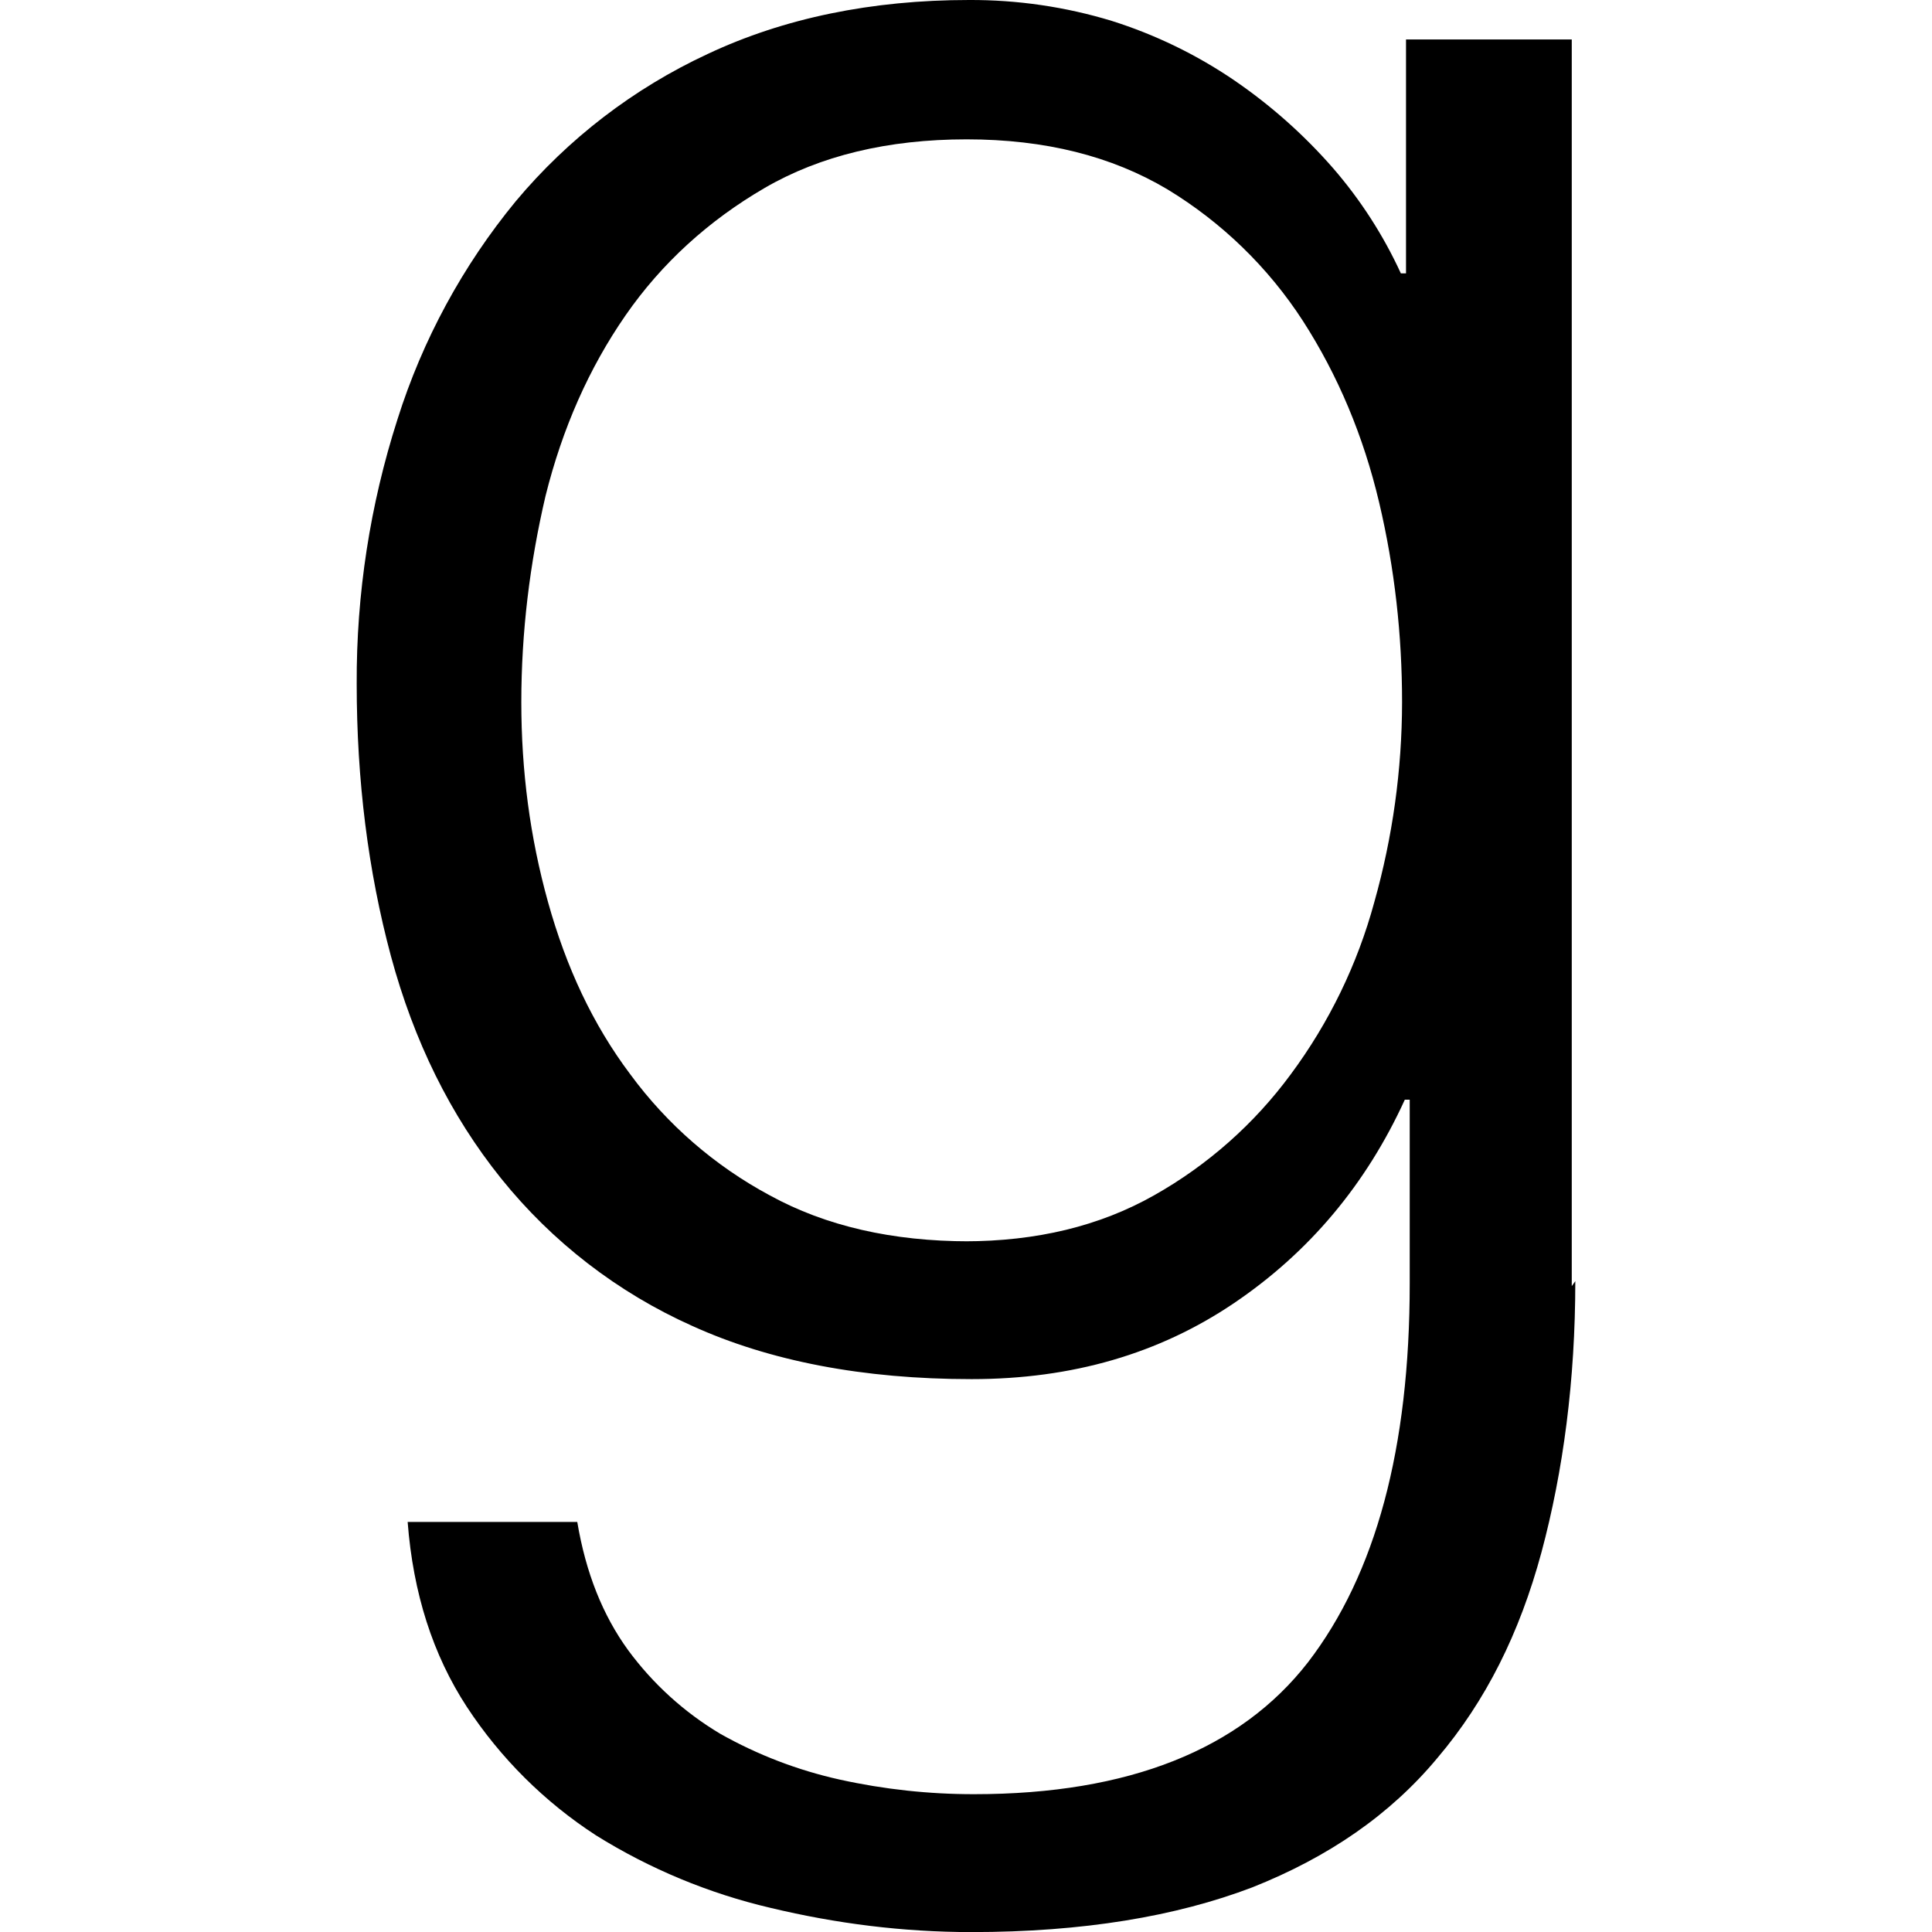
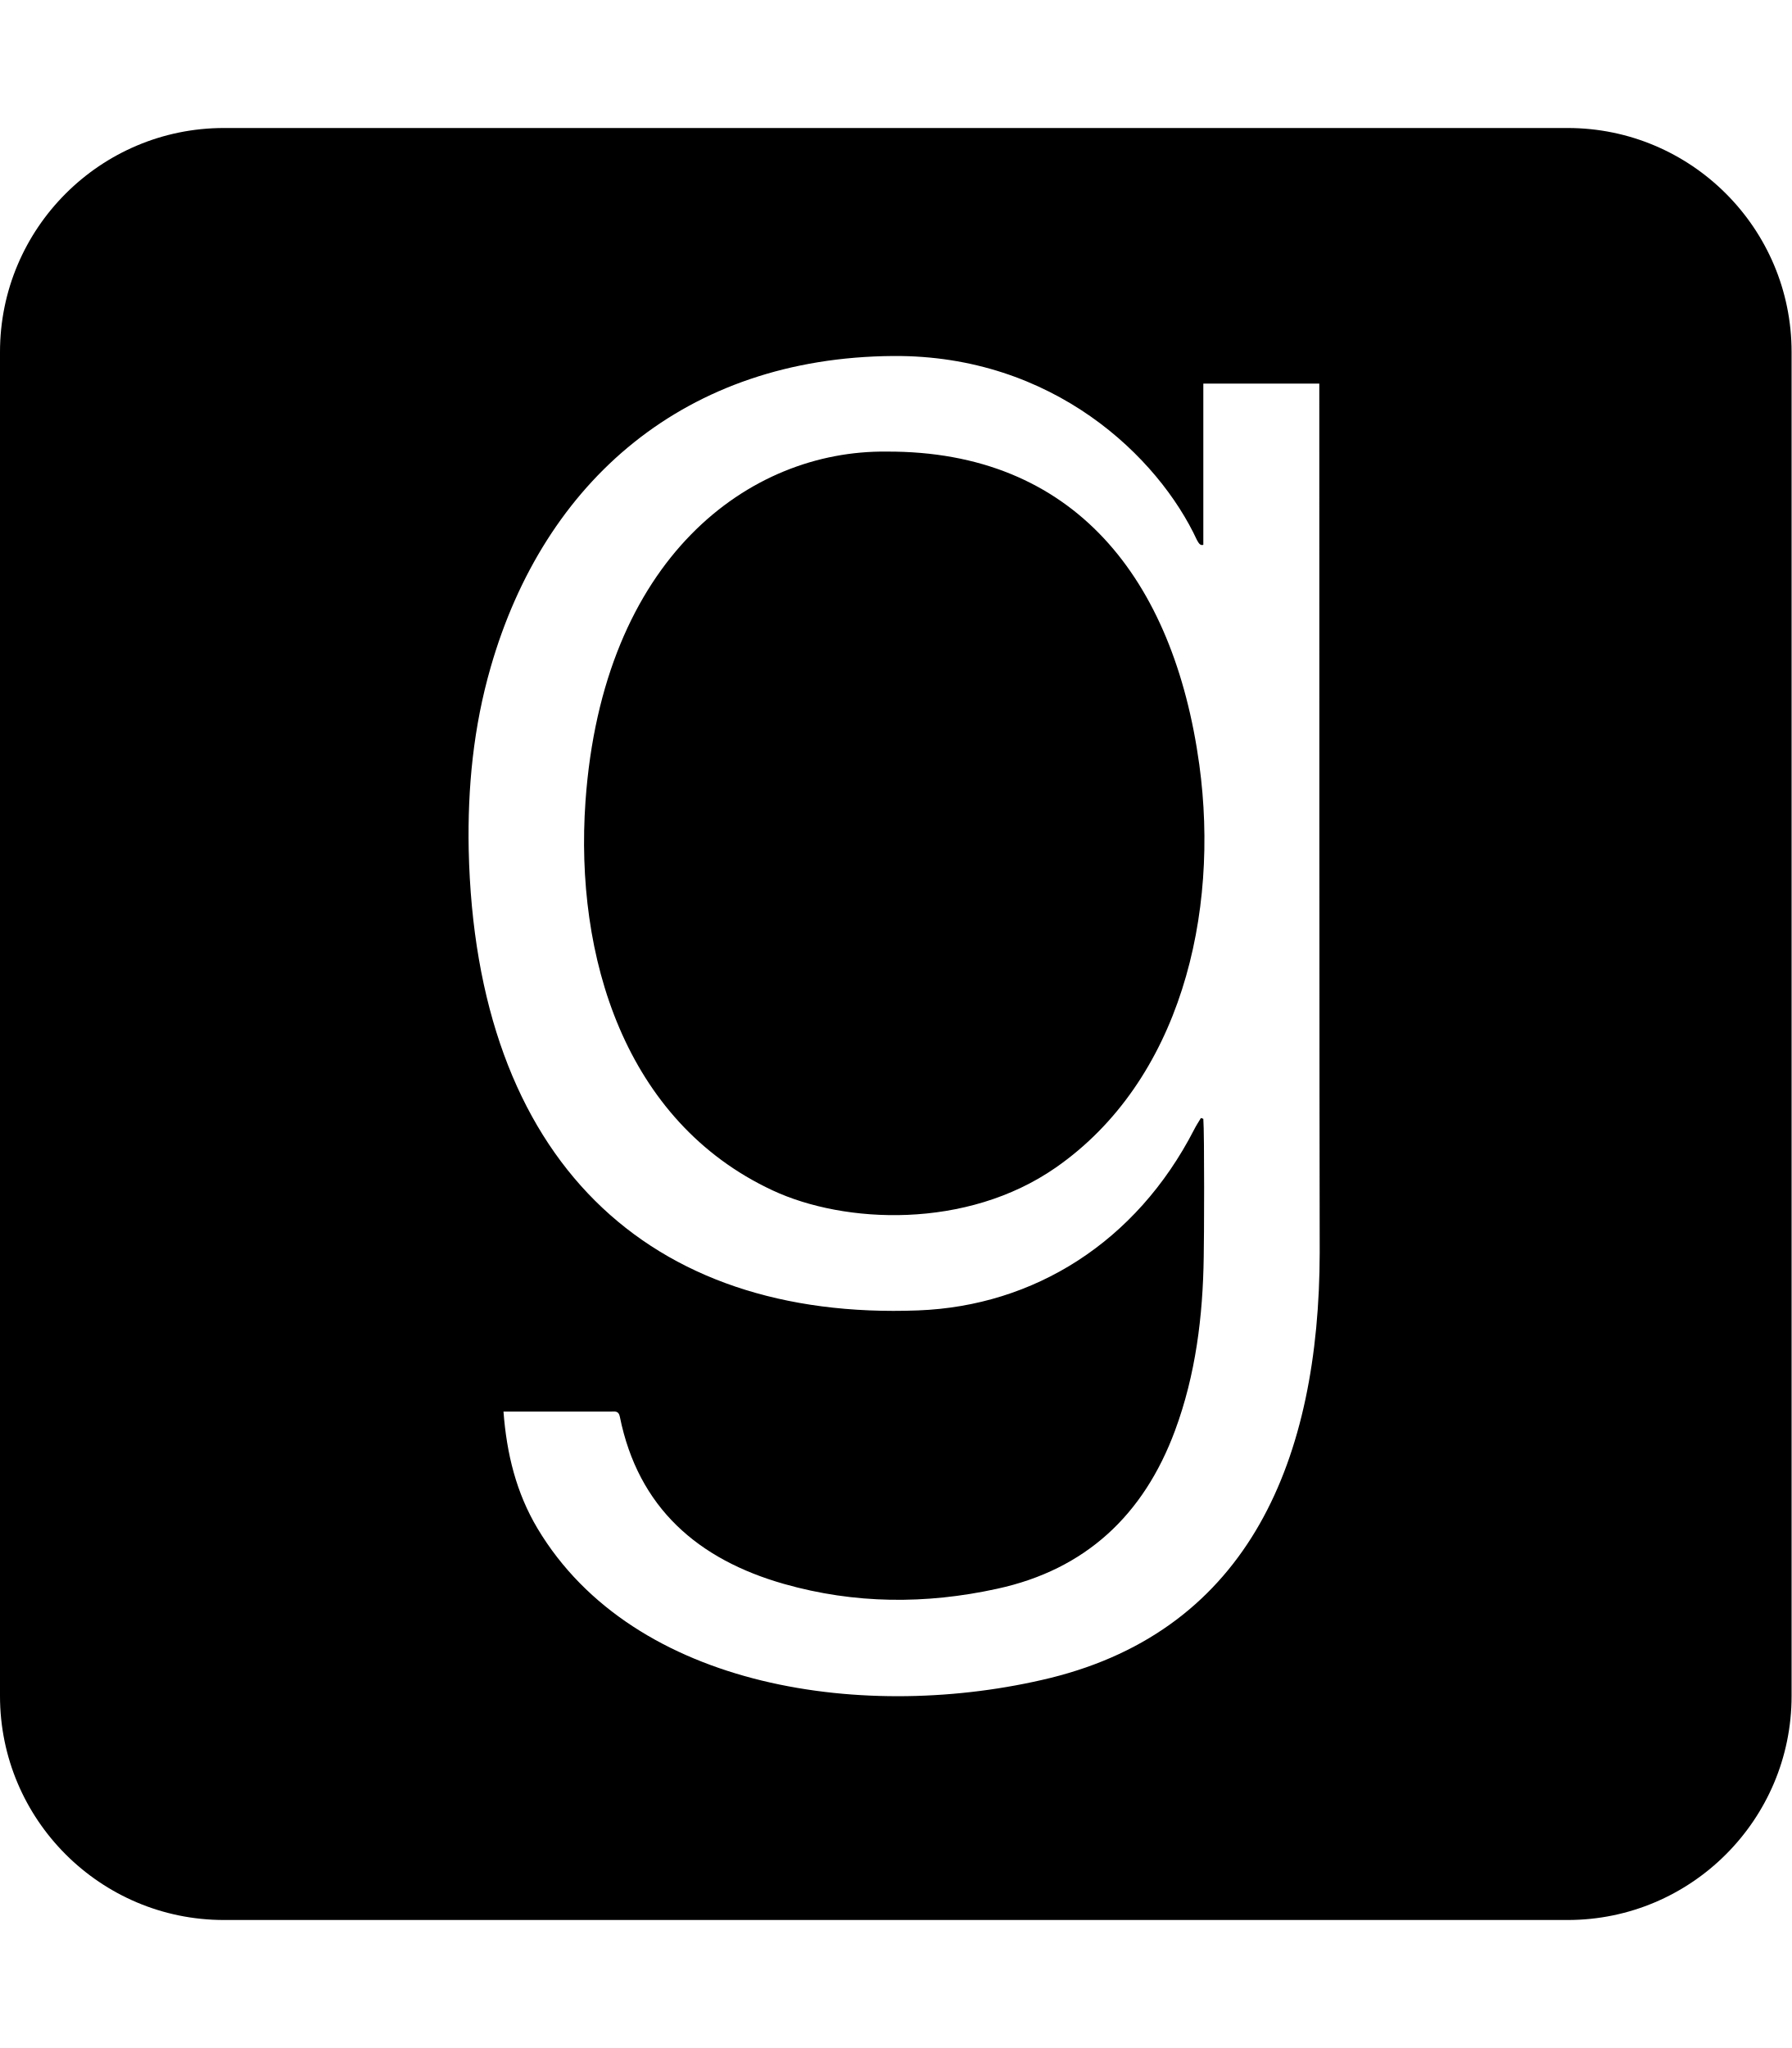
- <svg xmlns="http://www.w3.org/2000/svg" class="social-icon" viewBox="0 0 24 24">
-   <path d="M19.525 15.977V.49h-2.059v2.906h-.064a5.5 5.5 0 0 0-.842-1.307A6.5 6.5 0 0 0 15.328.995a5.8 5.8 0 0 0-1.519-.736A6 6 0 0 0 12.038 0c-1.21 0-2.3.225-3.246.67A6.9 6.9 0 0 0 6.407 2.5a8.1 8.1 0 0 0-1.47 2.711 10.6 10.6 0 0 0-.506 3.283q0 1.798.425 3.382c.286 1.057.737 1.976 1.368 2.762a6.4 6.4 0 0 0 2.375 1.833c.961.436 2.119.661 3.471.661 1.248 0 2.33-.315 3.262-.946s1.638-1.473 2.119-2.525h.061v2.284c0 2.044-.421 3.607-1.264 4.705-.84 1.081-2.224 1.638-4.146 1.638a7.7 7.7 0 0 1-1.669-.181 5.4 5.4 0 0 1-1.487-.57 3.9 3.9 0 0 1-1.143-1.038c-.316-.435-.526-.961-.632-1.593H5.064q.102 1.33.737 2.3a5.5 5.5 0 0 0 1.602 1.593 7.2 7.2 0 0 0 2.172.902c.811.194 1.639.3 2.494.3 1.383 0 2.541-.195 3.486-.555.947-.376 1.714-.902 2.301-1.608.601-.708 1.021-1.549 1.293-2.556.27-1.007.42-2.134.42-3.367zm-7.484-.557c-.955 0-1.784-.189-2.479-.571a5.2 5.2 0 0 1-1.732-1.503c-.467-.621-.797-1.332-1.022-2.139s-.332-1.633-.332-2.484c0-.871.105-1.725.301-2.563q.314-1.26.992-2.24c.451-.652 1.037-1.182 1.728-1.584s1.533-.605 2.51-.605 1.803.209 2.495.621a5.25 5.25 0 0 1 1.683 1.634q.654 1.016.947 2.255c.195.826.285 1.656.285 2.482a9.2 9.2 0 0 1-.345 2.484 6.4 6.4 0 0 1-1.038 2.139 5.4 5.4 0 0 1-1.698 1.503c-.676.382-1.458.571-2.359.571z" />
+ <svg xmlns="http://www.w3.org/2000/svg" class="social-icon" viewBox="0 0 448 512">
+   <path d="M299.9 191.2c5.1 37.3-4.7 79-35.9 100.7-22.3 15.5-52.8 14.1-70.8 5.7-37.1-17.3-49.5-58.6-46.8-97.2 4.3-60.9 40.9-87.9 75.3-87.5 46.9-.2 71.8 31.8 78.2 78.3M448 88v336c0 30.9-25.1 56-56 56H56c-30.9 0-56-25.1-56-56V88c0-30.9 25.1-56 56-56h336c30.9 0 56 25.1 56 56M330 313.2s-.1-34-.1-217.3h-29v40.3c-.8.3-1.2-.5-1.6-1.2-9.6-20.7-35.9-46.3-76-46-51.9.4-87.2 31.2-100.6 77.8-4.3 14.9-5.8 30.1-5.5 45.6 1.7 77.9 45.1 117.8 112.4 115.2 28.9-1.1 54.5-17 69-45.2.5-1 1.1-1.9 1.7-2.9.2.1.4.1.6.2.3 3.8.2 30.7.1 34.5-.2 14.8-2 29.5-7.2 43.5-7.8 21-22.3 34.7-44.5 39.5-17.8 3.9-35.6 3.8-53.2-1.2-21.5-6.1-36.5-19-41.1-41.8-.3-1.6-1.3-1.3-2.3-1.3h-26.8c.8 10.6 3.2 20.3 8.5 29.2 24.2 40.5 82.7 48.5 128.2 37.4 49.9-12.3 67.3-54.9 67.4-106.3" />
</svg>
